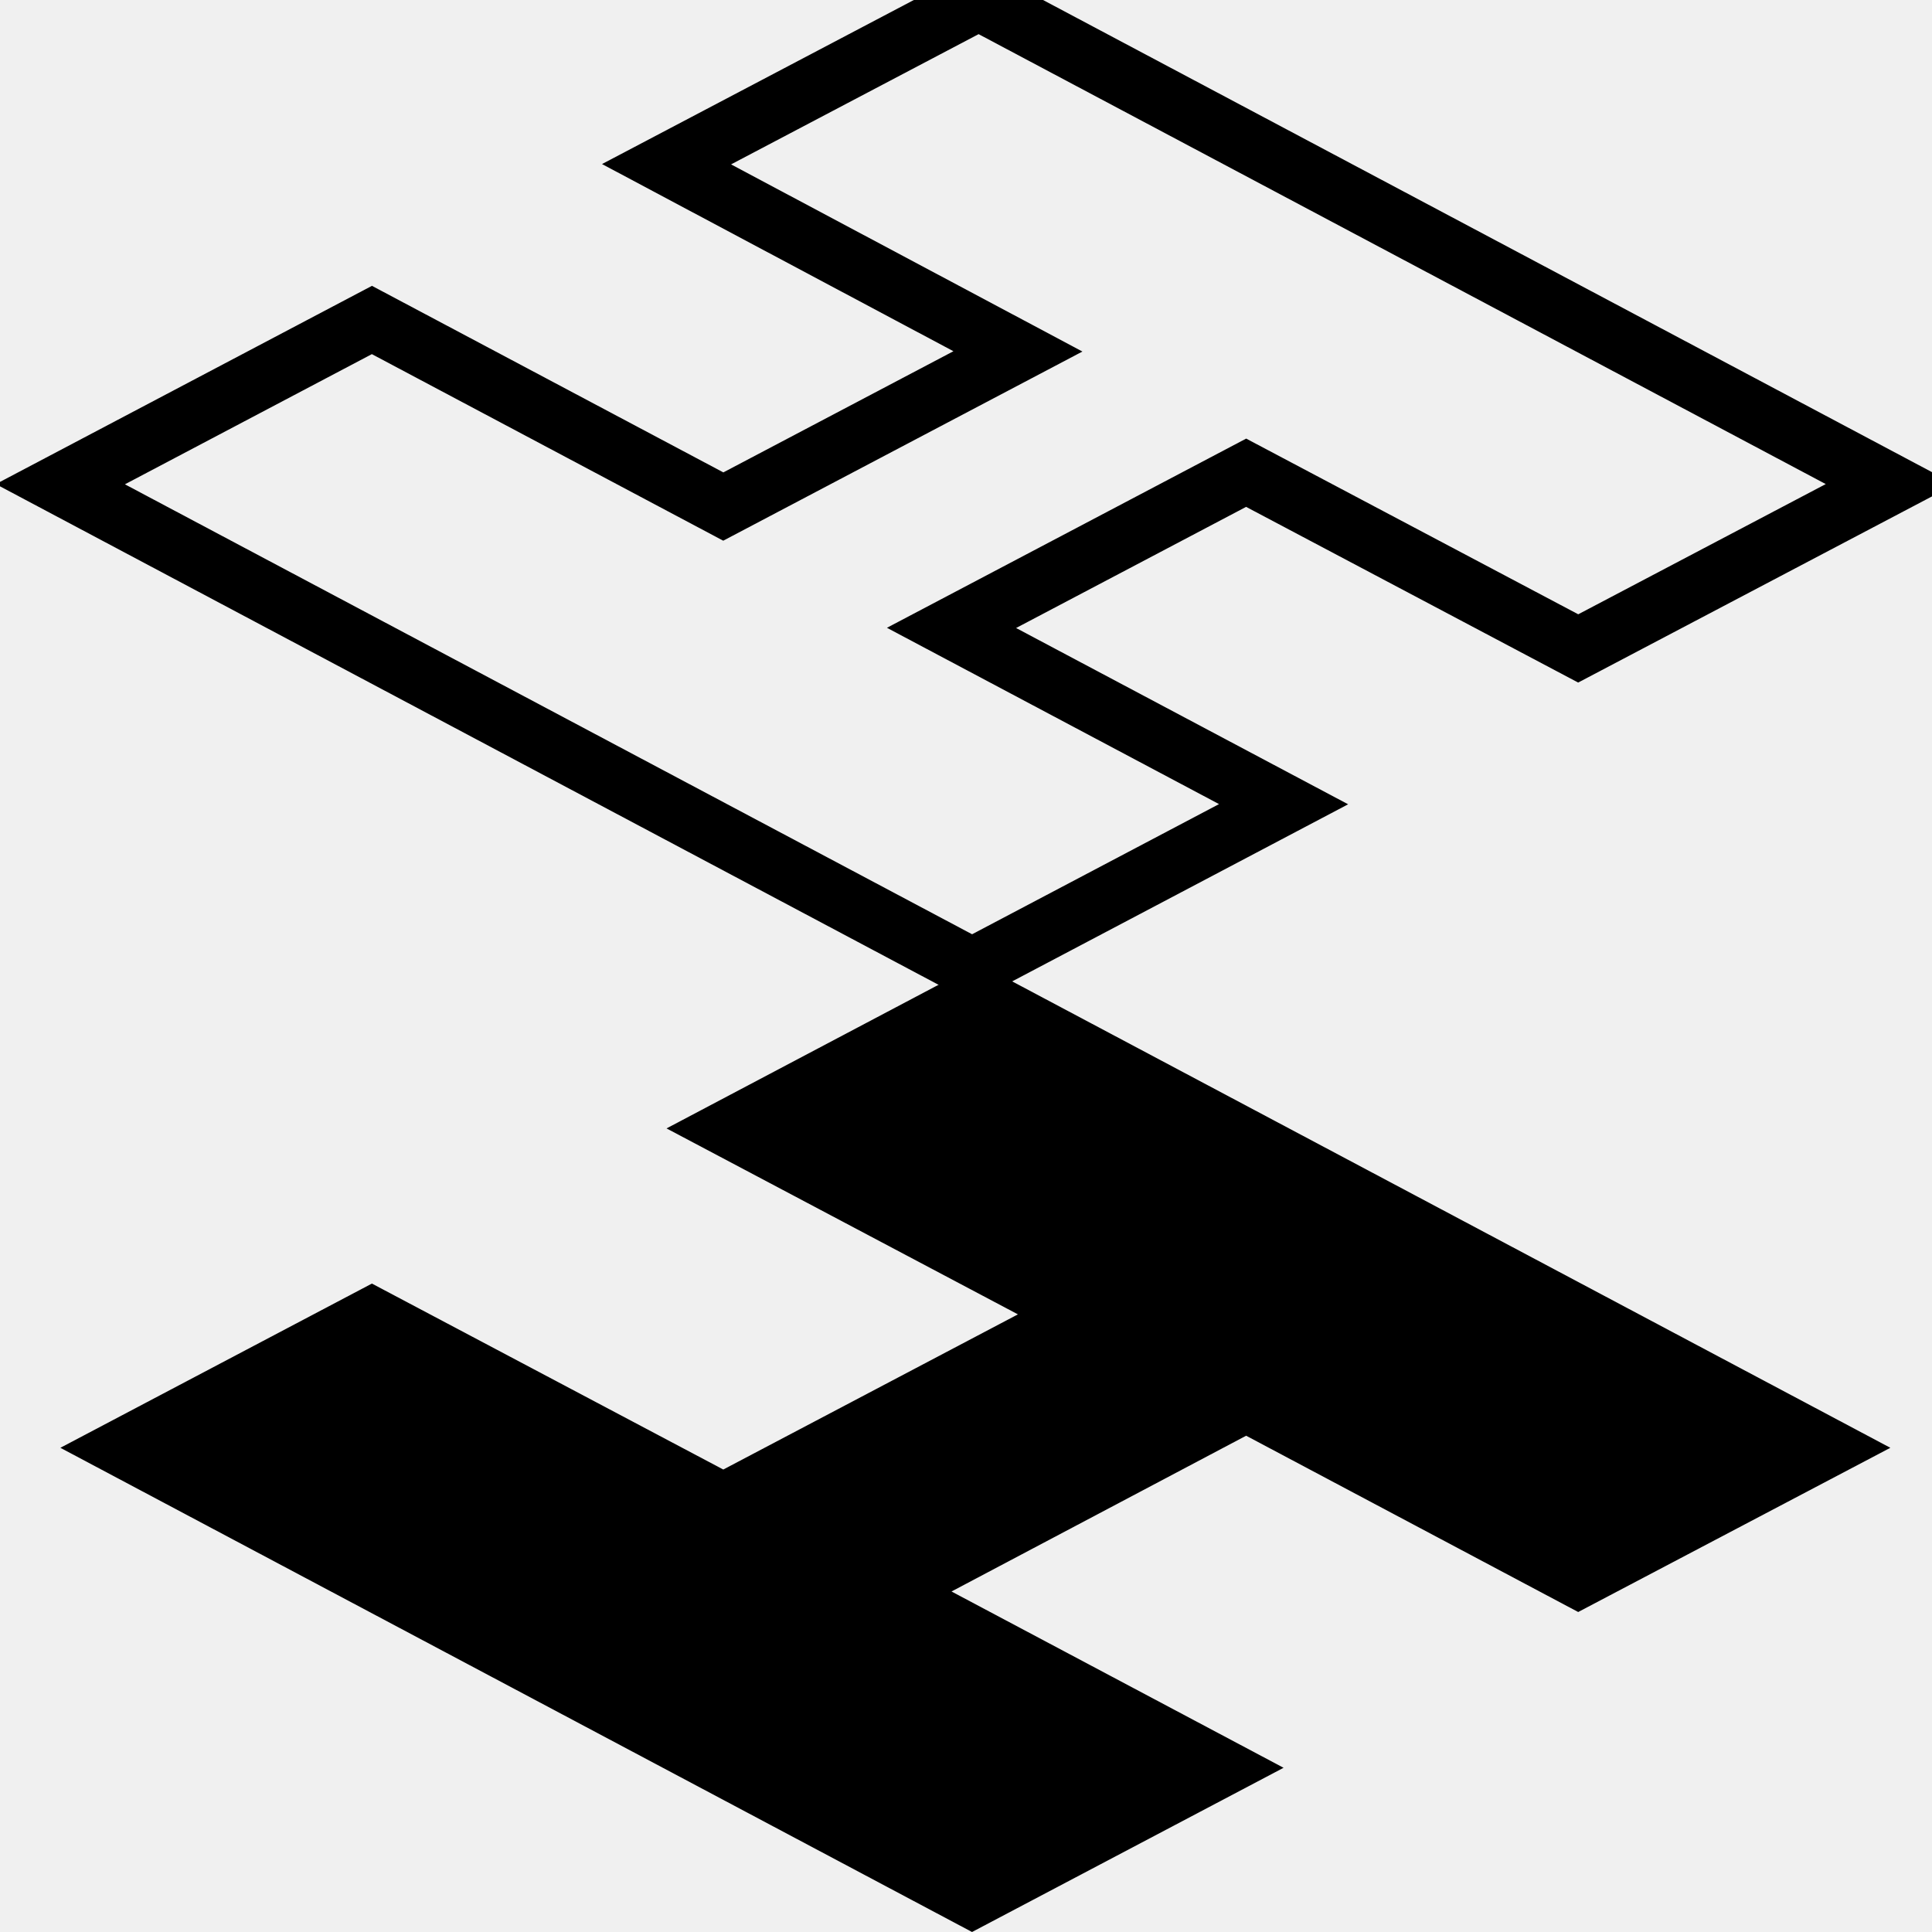
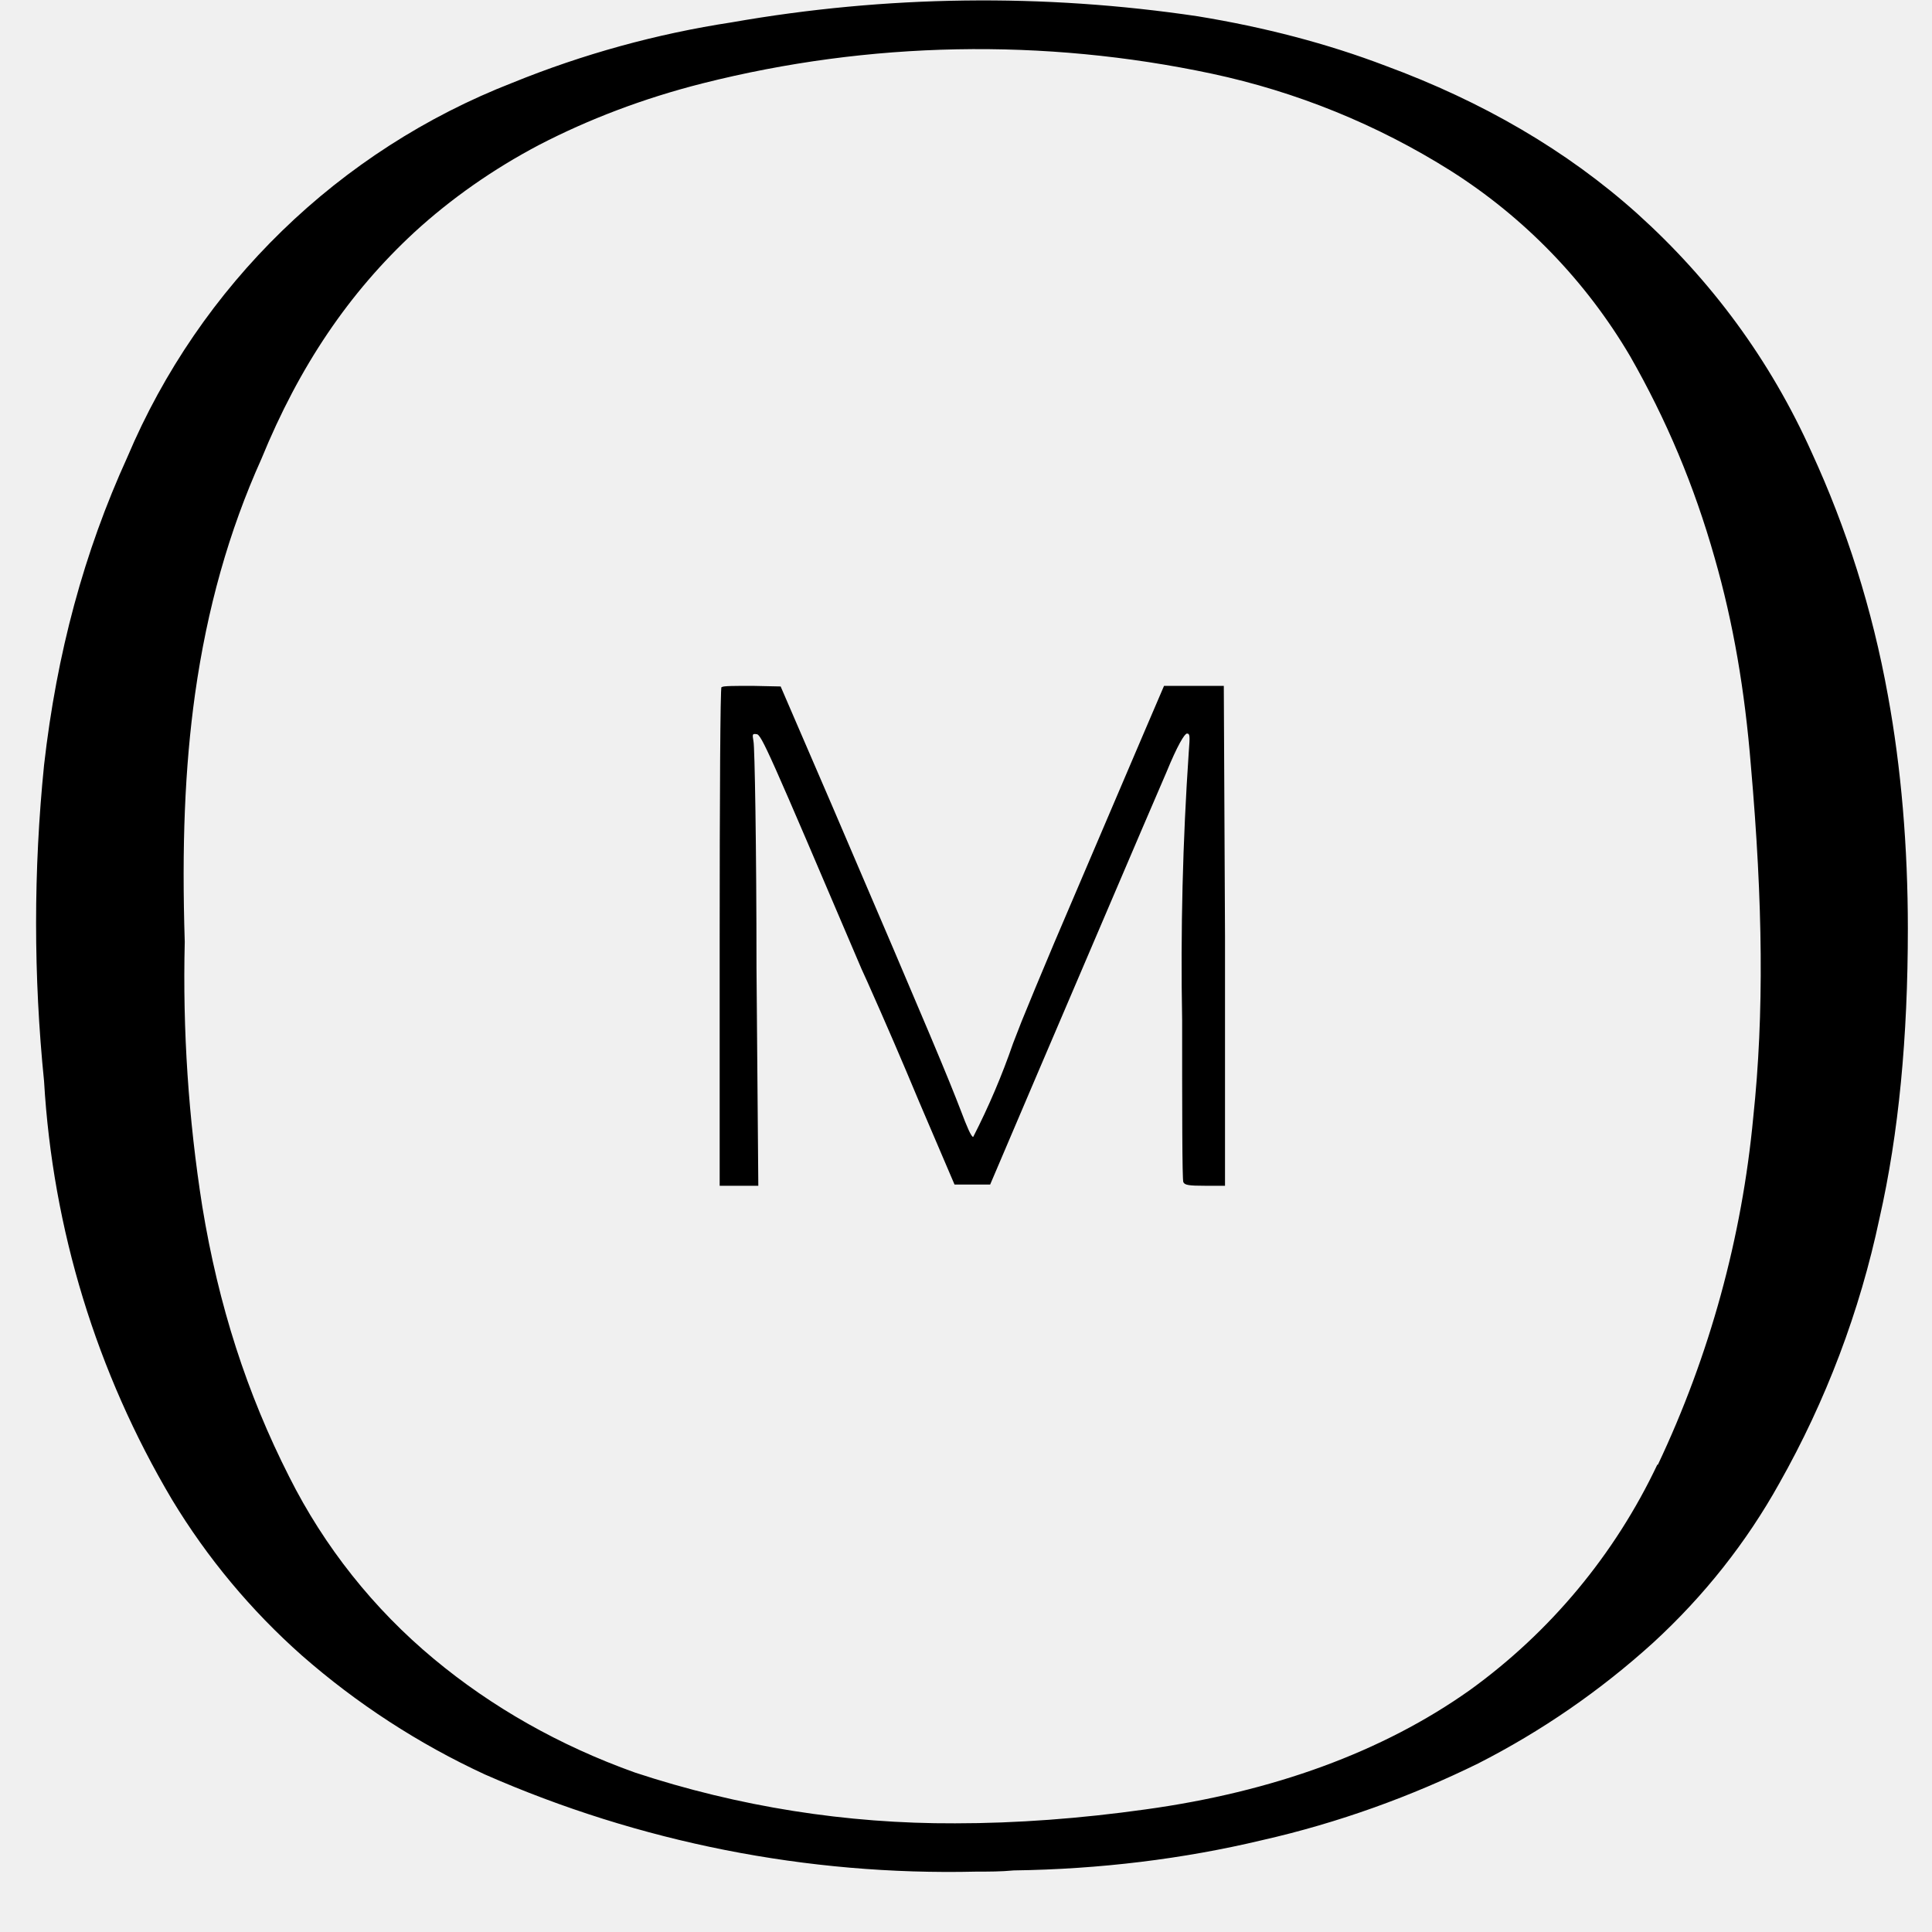
<svg xmlns="http://www.w3.org/2000/svg" width="32" height="32" fill="none">
  <style>
-     .stroke {
-       stroke: #000;
-     }
-     .fill {
+     path {
      fill: #000;
    }
    @media (prefers-color-scheme: dark) {
-       .stroke {
-         stroke: #fff;
-       }
-       .fill {
+       path {
        fill: #fff;
      }
    }
  </style>
-   <path class="stroke" fill-rule="evenodd" d="M16.1 16.04 1 8.02 6.16 5.3l5.82 3.09 4.88-2.57-5.82-3.1L16.21 0l15.1 8.02-5.17 2.72-5.5-2.91-4.88 2.57 5.5 2.92-5.16 2.72Z" />
-   <path class="fill" fill-rule="evenodd" d="M16.1 32 1 23.98l5.16-2.72 5.82 3.08 4.88-2.57-5.82-3.08 5.17-2.73 15.1 8.02-5.17 2.72-5.5-2.92-4.88 2.58 5.5 2.92L16.1 32Z" />
+   <path fill="currentColor" fillRule="evenodd" d="M27.46 24.26a17.23 17.23 0 0 0 1.58-5.76c.18-1.7.16-3.54-.04-5.82-.1-1.24-.29-2.36-.6-3.44-.34-1.2-.8-2.29-1.4-3.34a9.1 9.1 0 0 0-2.97-3.07 12.2 12.2 0 0 0-3.96-1.61 18.63 18.63 0 0 0-8.43.16c-.99.25-1.9.6-2.71 1.02-.76.4-1.46.89-2.07 1.45-1.08 1-1.9 2.21-2.53 3.75-.54 1.2-.9 2.48-1.1 3.9-.17 1.22-.22 2.52-.17 4.1a24.3 24.3 0 0 0 .29 4.38c.27 1.65.74 3.1 1.44 4.48a9.41 9.41 0 0 0 2.4 3.02c.95.79 2.07 1.43 3.33 1.88a16.69 16.69 0 0 0 5.3.84c1.02 0 2.08-.08 3.15-.23 2.11-.29 3.93-.95 5.38-1.98a9.75 9.75 0 0 0 3.1-3.73Zm3.81-12.74c.22 1.2.33 2.51.33 3.86 0 1.8-.15 3.39-.47 4.8a15.4 15.4 0 0 1-1.66 4.39c-.54.97-1.24 1.86-2.09 2.64a13.3 13.3 0 0 1-2.9 2c-1.1.54-2.3.98-3.58 1.27-1.3.31-2.68.48-4.11.5-.21.02-.41.02-.62.02a19.1 19.1 0 0 1-8.14-1.61A12.67 12.67 0 0 1 5 27.42a11.16 11.16 0 0 1-2.15-2.58 15.32 15.32 0 0 1-2.12-6.93 26.01 26.01 0 0 1 0-5.24c.21-1.85.66-3.52 1.38-5.1a11.43 11.43 0 0 1 6.38-6.2 16.1 16.1 0 0 1 3.63-1 24.1 24.1 0 0 1 7.72-.1c1.1.18 2.14.45 3.11.82 1.6.59 3 1.4 4.17 2.45 1.22 1.1 2.2 2.42 2.89 3.96.57 1.24 1 2.58 1.26 4.02Zm-19.32-.14c-.02 0-.03 1.88-.03 4.15v4.11h.64l-.03-3.61c0-1.99-.03-3.68-.05-3.75-.02-.12-.02-.13.05-.12.08 0 .2.28 1.74 3.89l.1.22a84.48 84.48 0 0 1 .85 1.97l.59 1.38h.59l.78-1.83 1.74-4.07.4-.93c.18-.44.3-.64.34-.64.05 0 .05.04.03.3a51.6 51.6 0 0 0-.11 4.45c0 1.44 0 2.65.02 2.68.02.05.1.06.36.06h.33V15.5l-.02-4.14h-.99l-.33.77-1.49 3.49-.31.74-.23.56-.14.36a11.9 11.9 0 0 1-.66 1.55c-.03.01-.11-.18-.2-.42-.22-.57-.45-1.13-2.14-5.07l-.85-1.97-.47-.01c-.27 0-.49 0-.5.02Z" clipRule="evenodd" />
</svg>
